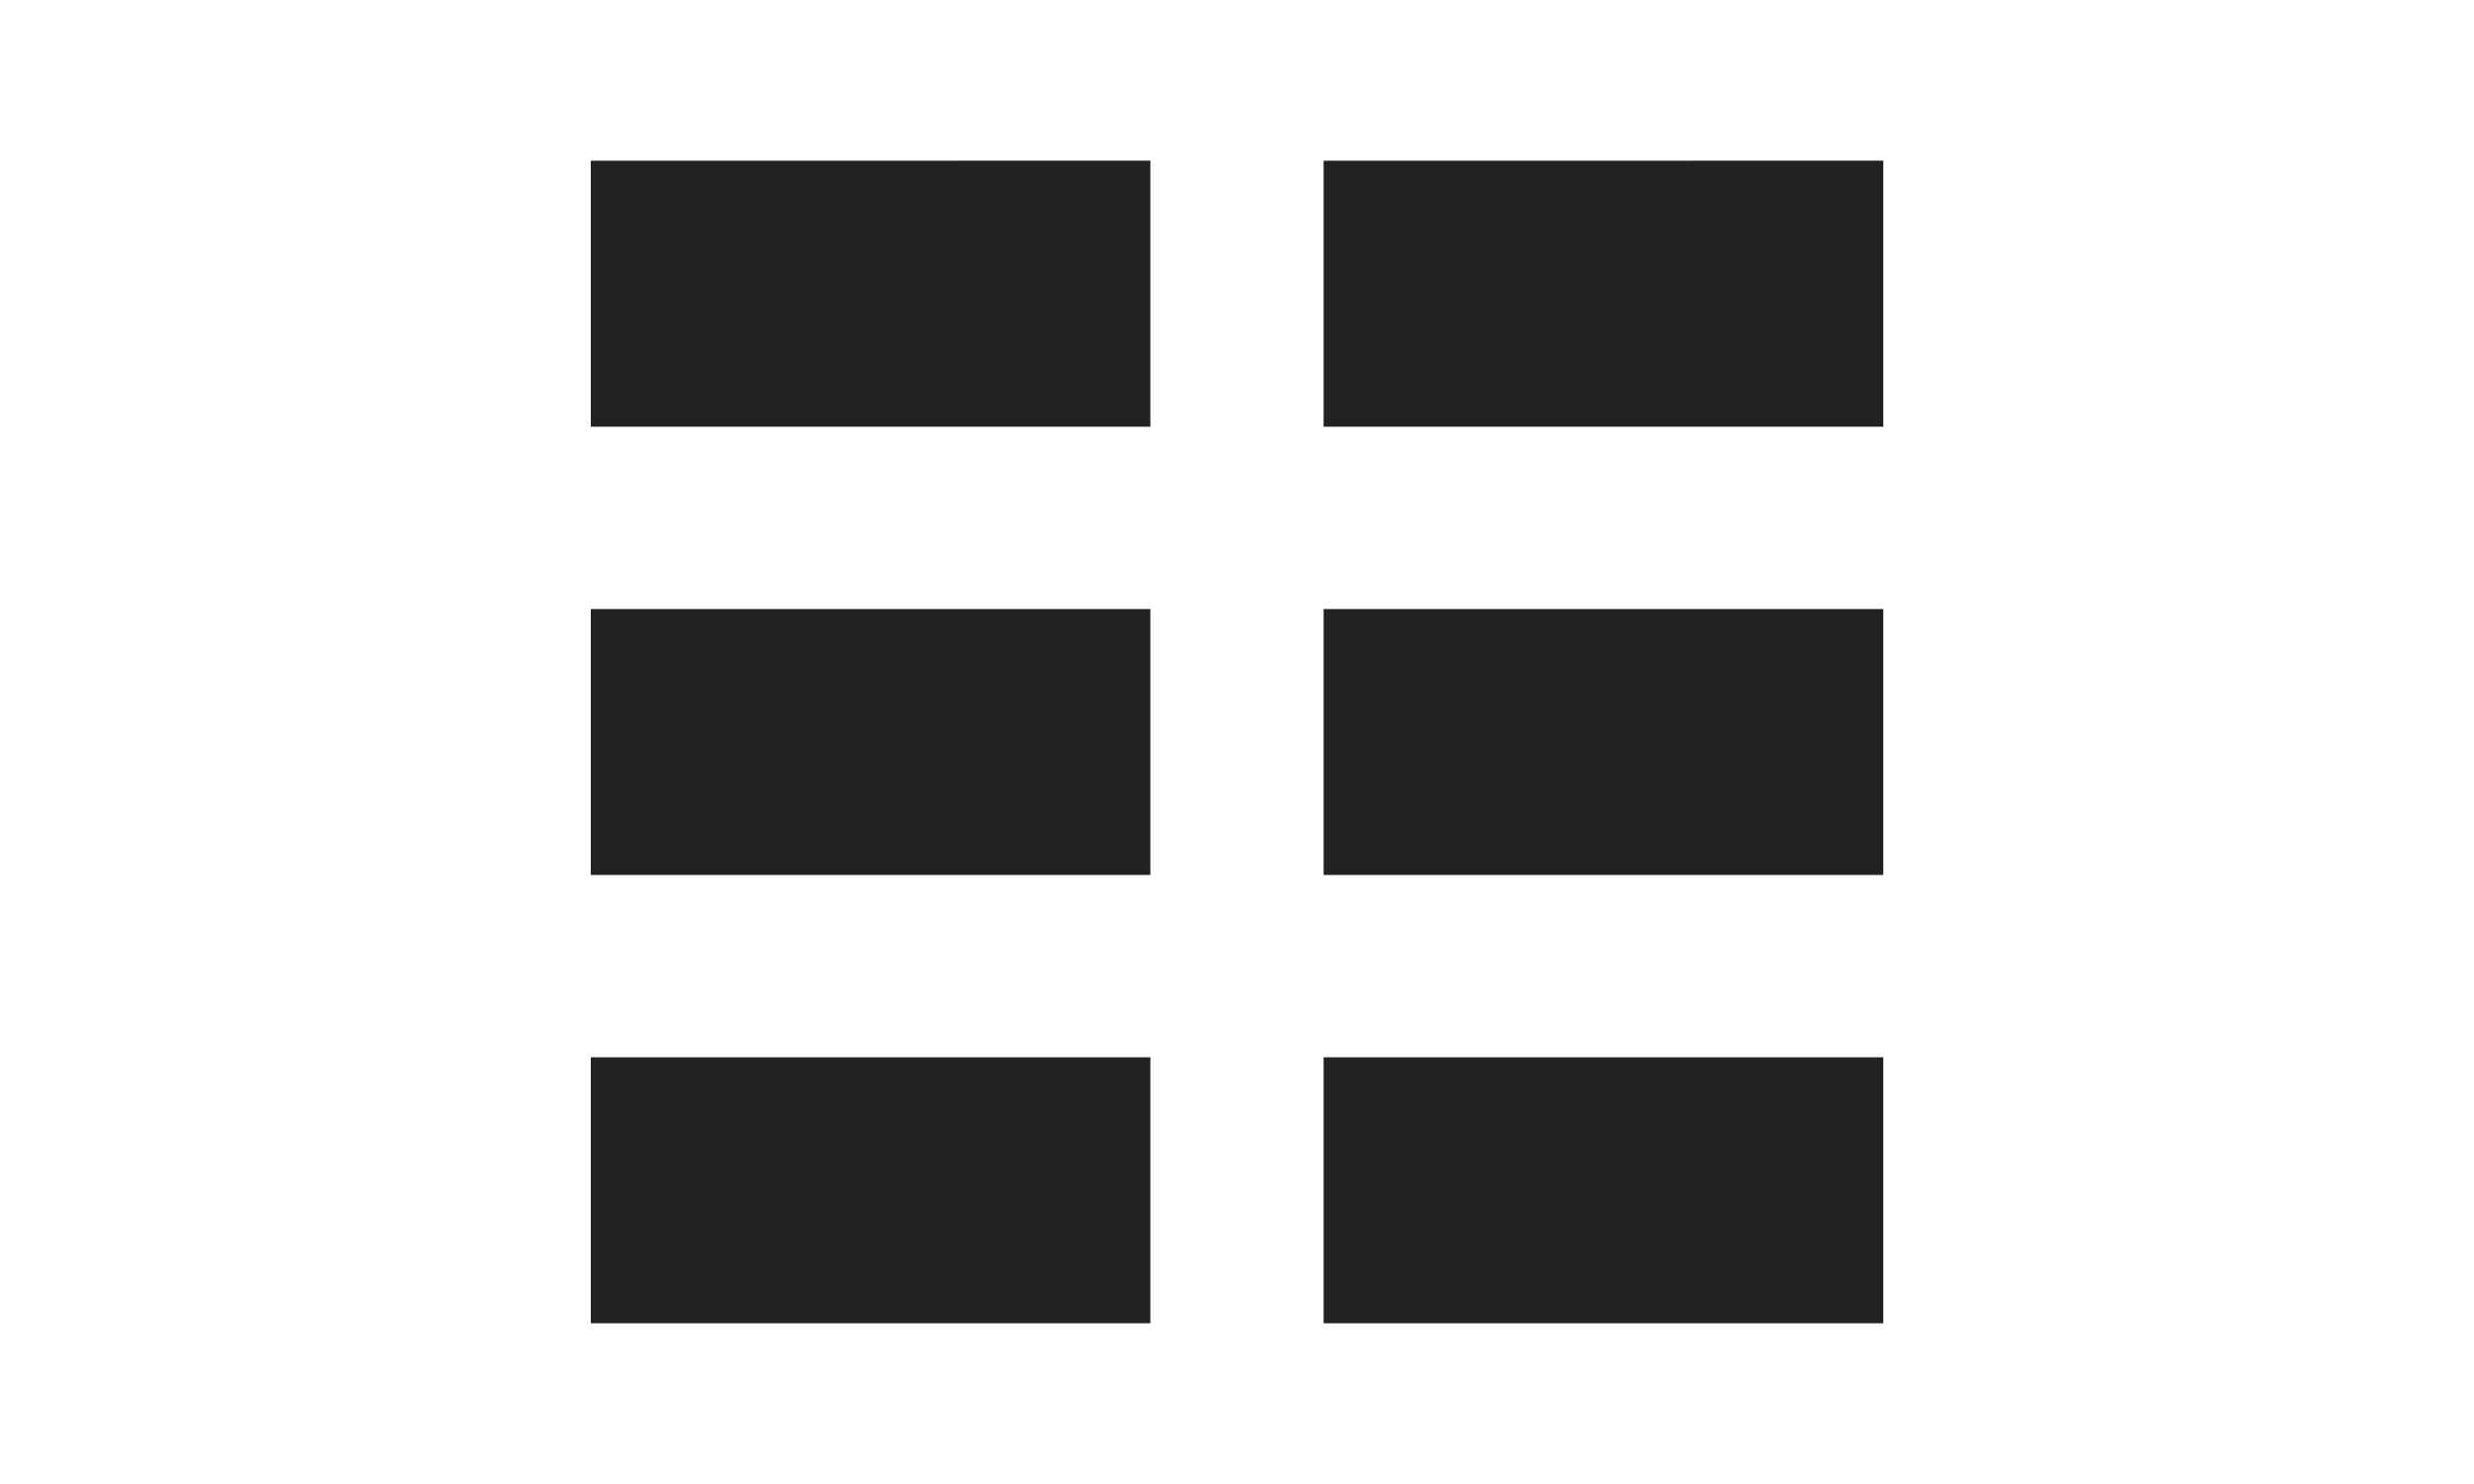
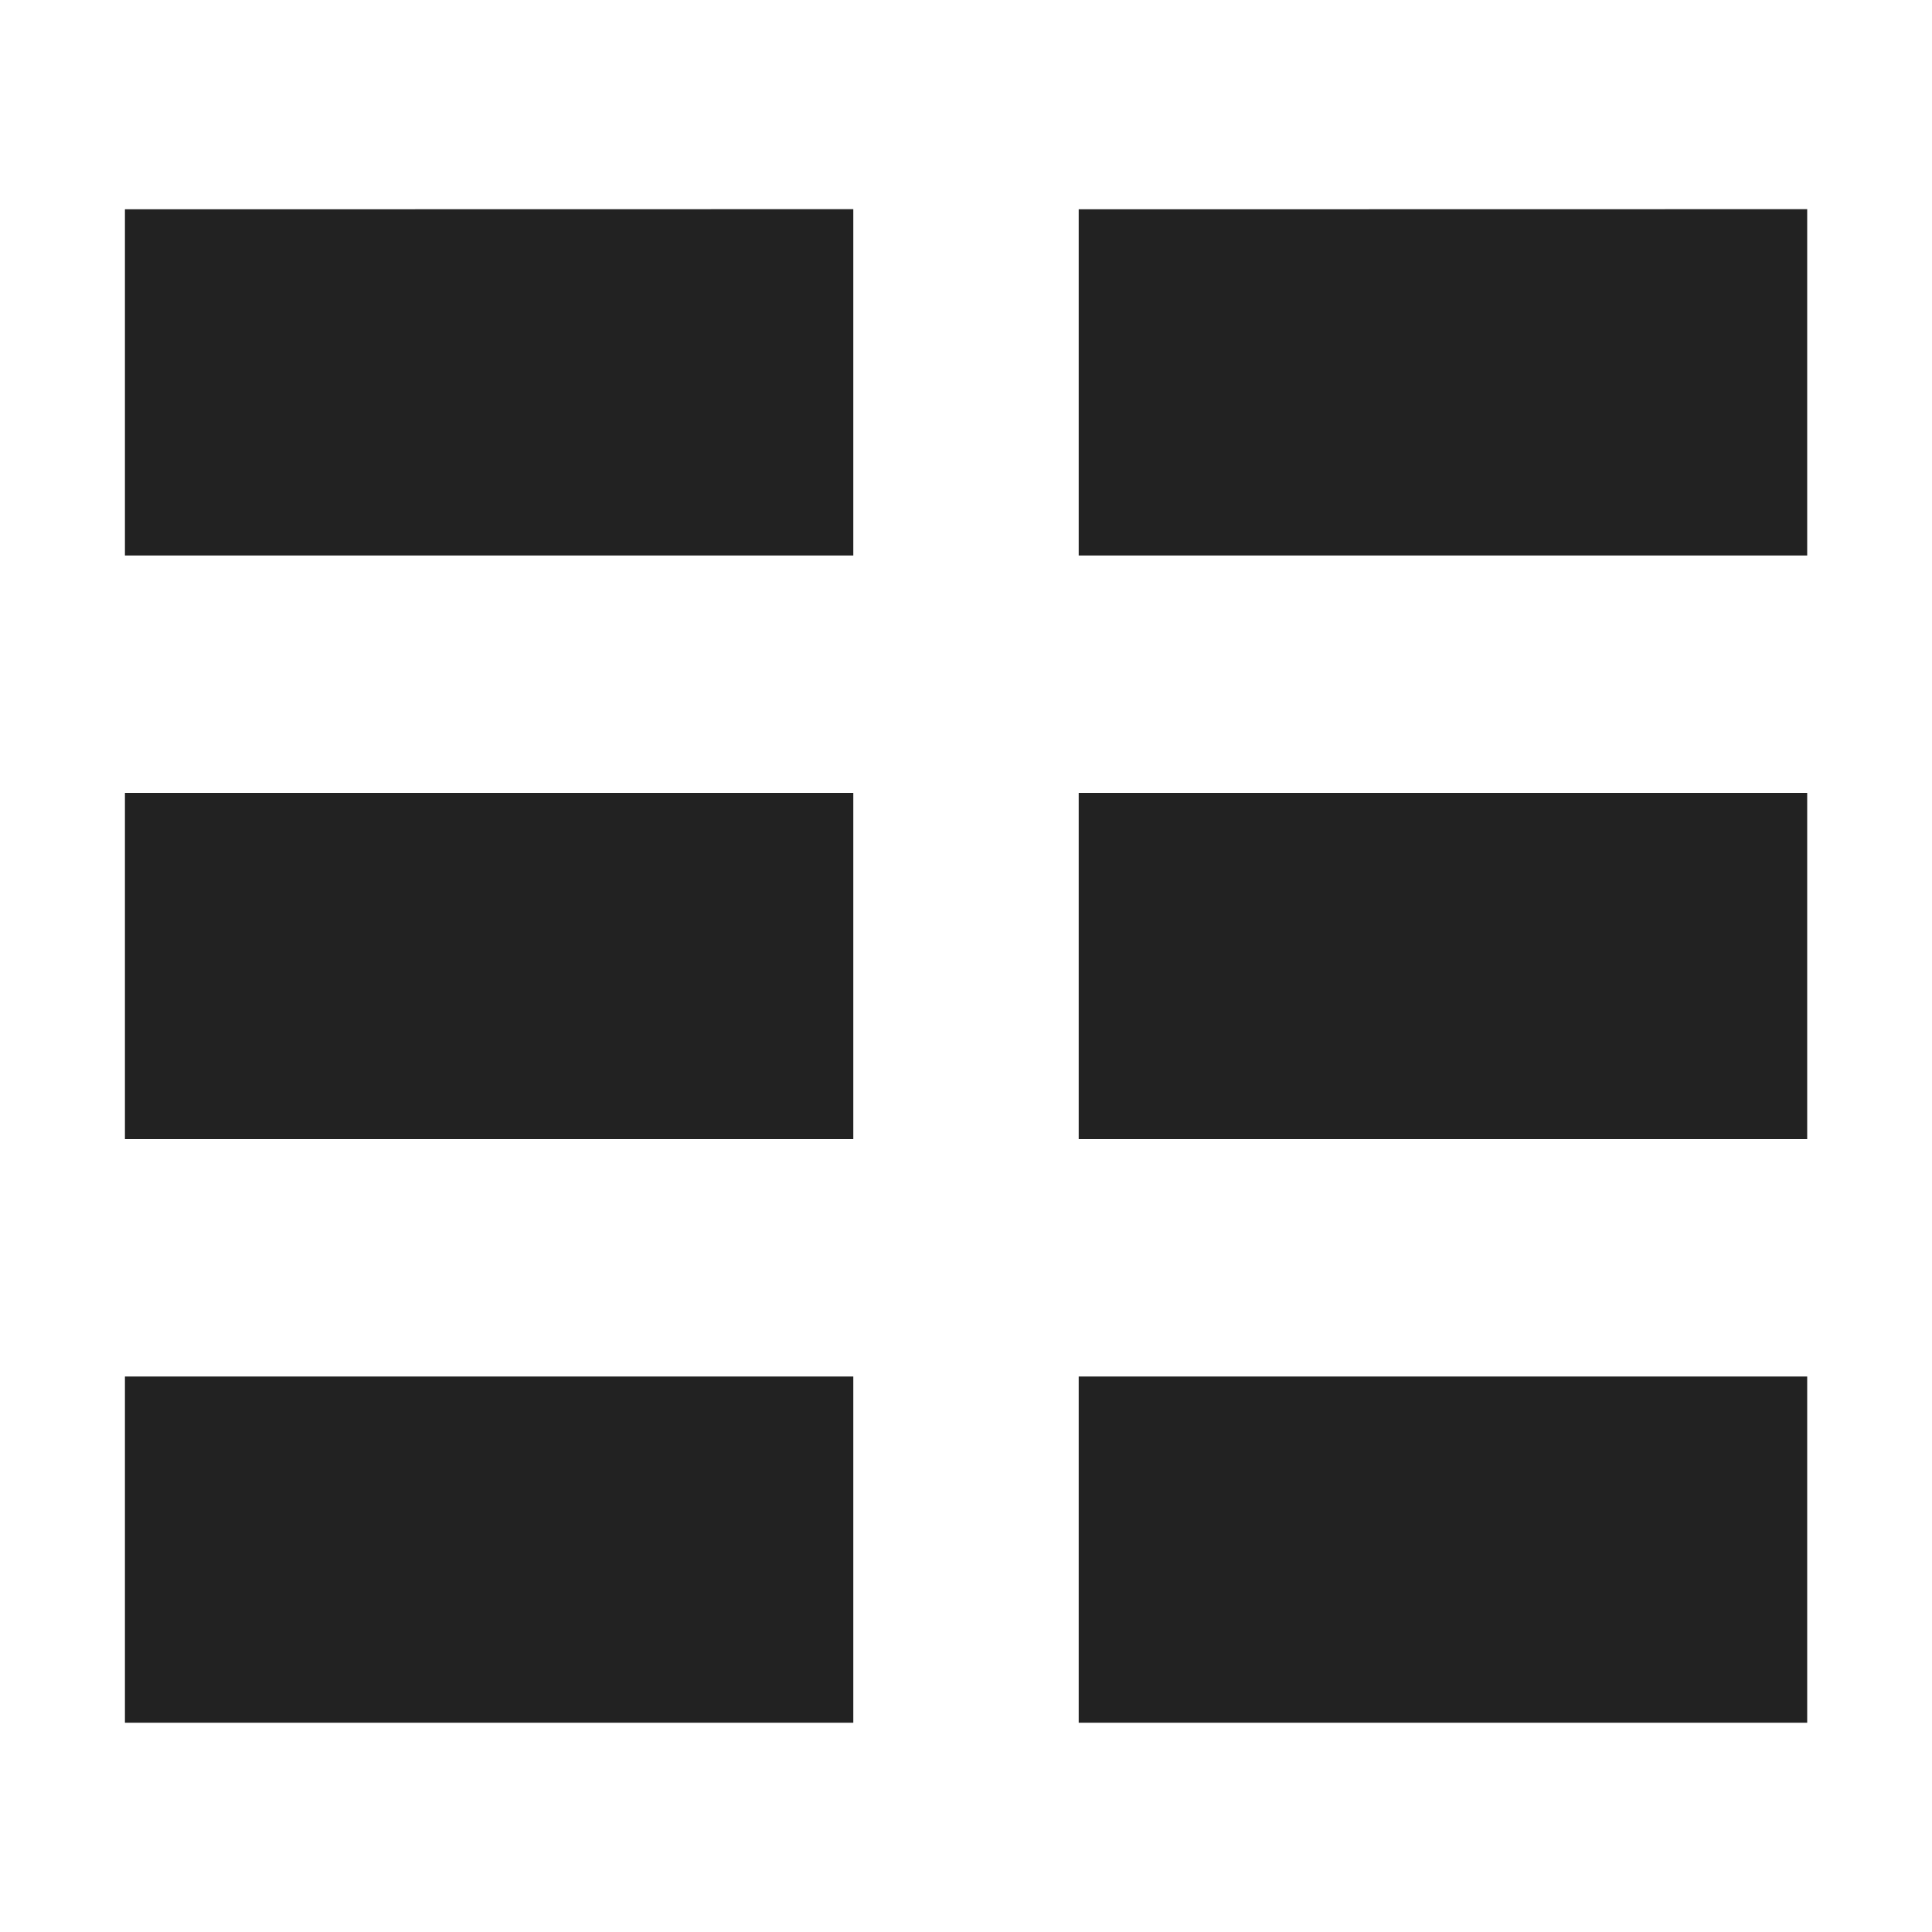
- <svg xmlns="http://www.w3.org/2000/svg" width="25" height="15" viewBox="0 0 25 15">
-   <path fill="#222" d="M5.97 1.625v2.688h5.655V1.624zm7.405 0v2.688h5.656V1.624zM5.97 6.156v2.688h5.655V6.156zm7.405 0v2.688h5.656V6.156zM5.97 10.688v2.687h5.655v-2.688H5.97zm7.405 0v2.687h5.656v-2.688h-5.655z" />
+ <svg xmlns="http://www.w3.org/2000/svg" width="15" height="15" version="1.1" viewBox="0 0 15 15">
+   <path d="m0.97 1.625v2.688h5.655v-2.689zm7.405 0v2.688h5.656v-2.689zm-7.405 4.531v2.688h5.655v-2.688zm7.405 0v2.688h5.656v-2.688zm-7.405 4.532v2.687h5.655v-2.688h-5.655zm7.405 0v2.687h5.656v-2.688h-5.655z" fill="#222" />
</svg>
